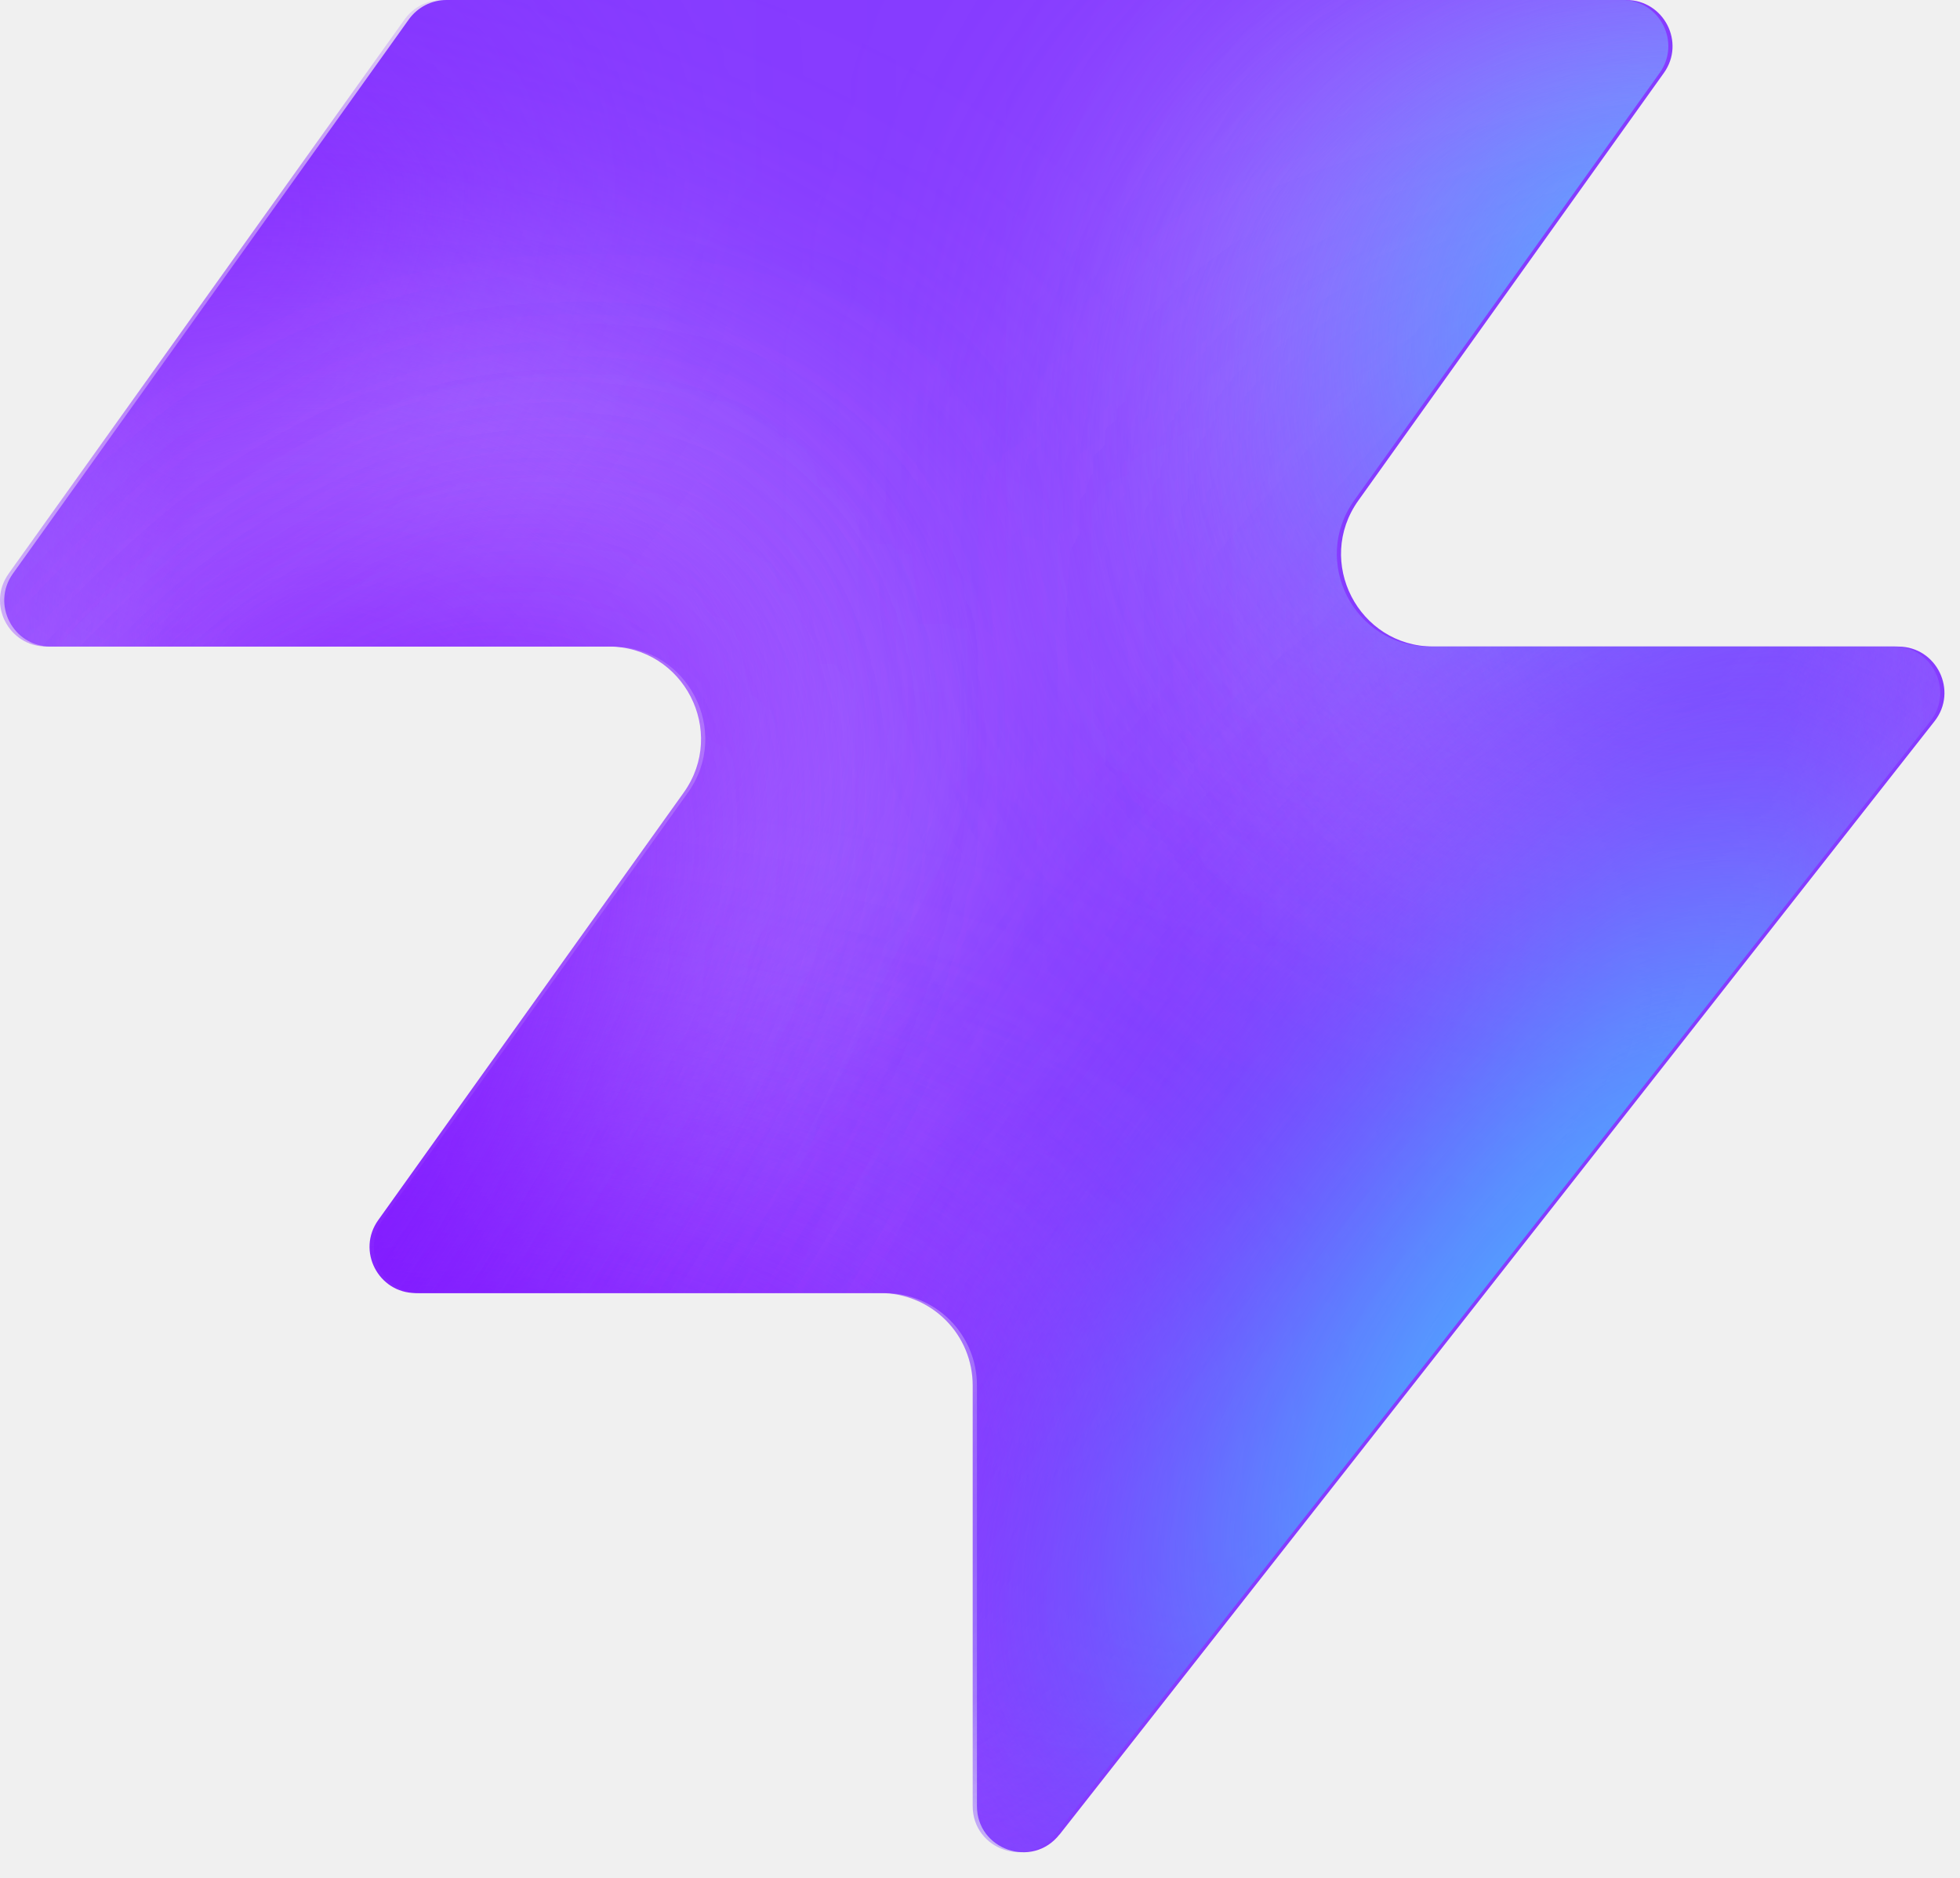
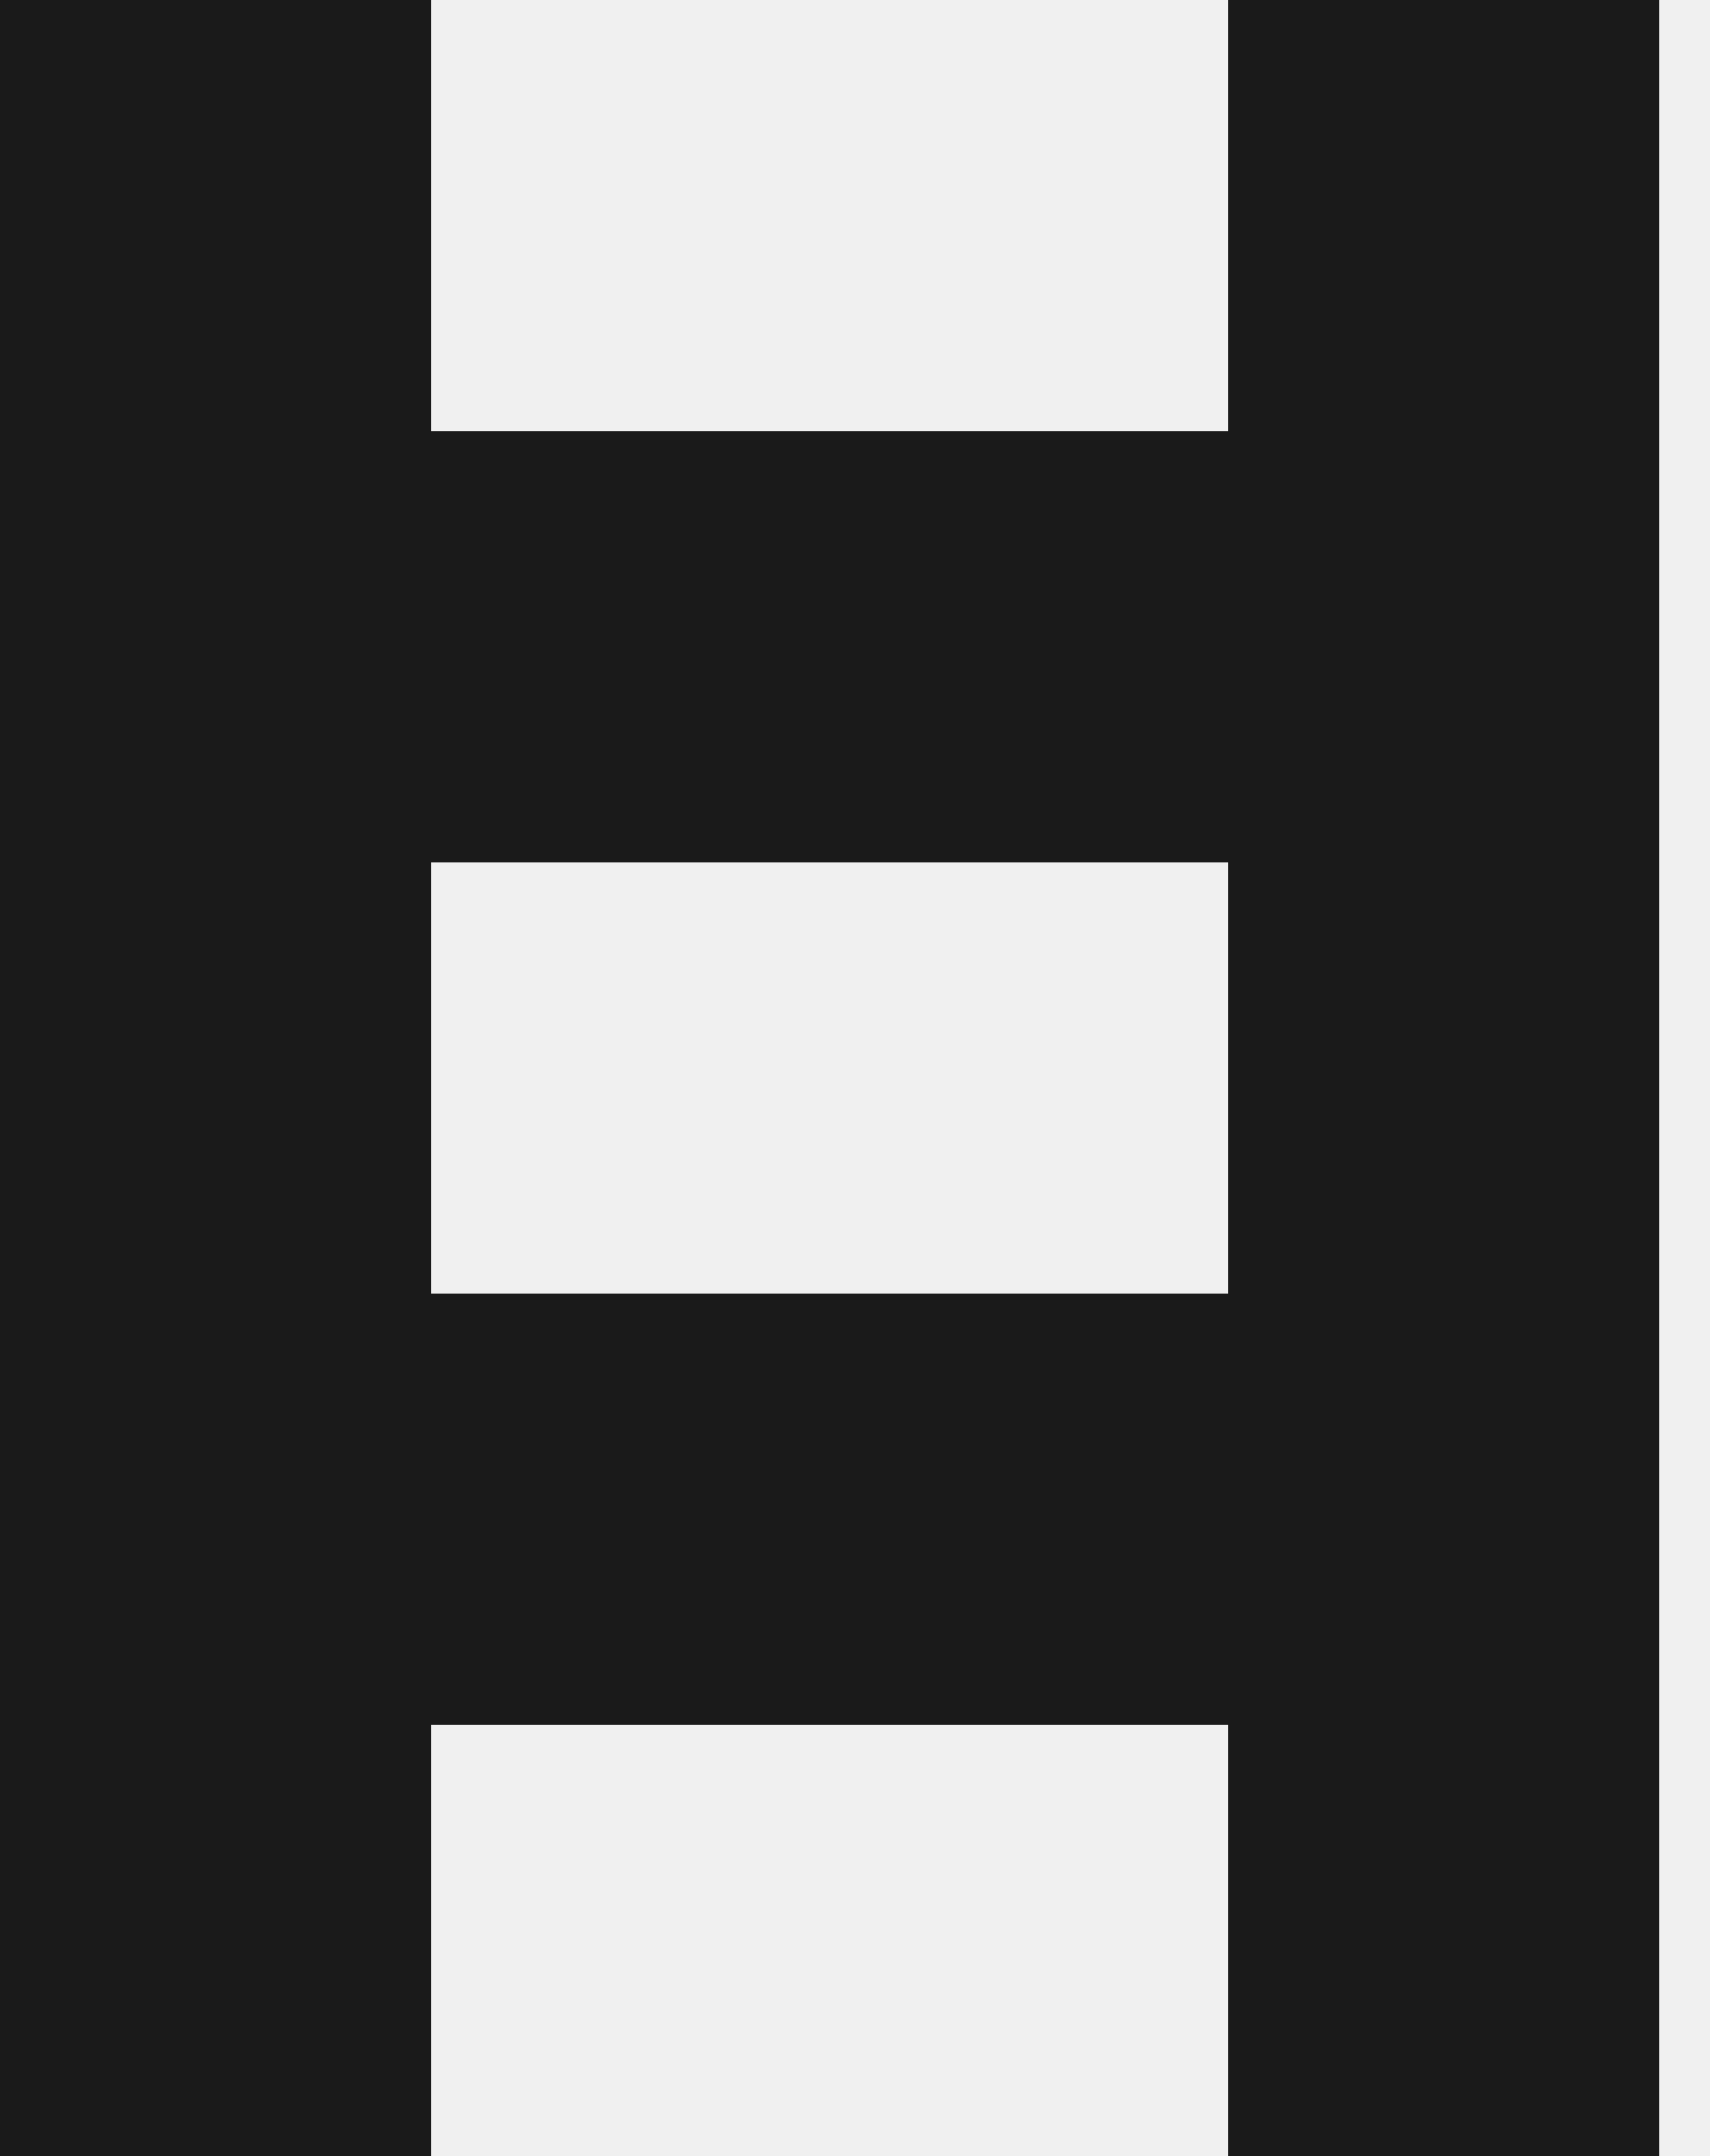
- <svg xmlns="http://www.w3.org/2000/svg" width="48" height="46" fill="none" viewBox="0 0 48 46">
-   <path fill="#863bff" d="M25.946 44.938c-.664.845-2.021.375-2.021-.698V33.937a2.26 2.26 0 0 0-2.262-2.262H10.287c-.92 0-1.456-1.04-.92-1.788l7.48-10.471c1.07-1.497 0-3.578-1.842-3.578H1.237c-.92 0-1.456-1.04-.92-1.788L10.013.474c.214-.297.556-.474.92-.474h28.894c.92 0 1.456 1.04.92 1.788l-7.48 10.471c-1.07 1.498 0 3.579 1.842 3.579h11.377c.943 0 1.473 1.088.89 1.83L25.947 44.94z" style="fill:#863bff;fill:color(display-p3 .525 .23 1);fill-opacity:1" />
-   <mask id="a" width="48" height="46" x="0" y="0" maskUnits="userSpaceOnUse" style="mask-type:alpha">
-     <path fill="#000" d="M25.842 44.938c-.664.844-2.021.375-2.021-.698V33.937a2.26 2.26 0 0 0-2.262-2.262H10.183c-.92 0-1.456-1.04-.92-1.788l7.48-10.471c1.07-1.498 0-3.579-1.842-3.579H1.133c-.92 0-1.456-1.04-.92-1.787L9.91.473c.214-.297.556-.474.92-.474h28.894c.92 0 1.456 1.04.92 1.788l-7.48 10.471c-1.07 1.498 0 3.578 1.842 3.578h11.377c.943 0 1.473 1.088.89 1.832L25.843 44.94z" style="fill:#000;fill-opacity:1" />
-   </mask>
-   <g mask="url(#a)">
-     <g filter="url(#b)">
-       <ellipse cx="5.508" cy="14.704" fill="#ede6ff" rx="5.508" ry="14.704" style="fill:#ede6ff;fill:color(display-p3 .927 .903 1);fill-opacity:1" transform="matrix(.00324 1 1 -.00324 -4.47 31.516)" />
-     </g>
-     <g filter="url(#c)">
-       <ellipse cx="10.399" cy="29.851" fill="#ede6ff" rx="10.399" ry="29.851" style="fill:#ede6ff;fill:color(display-p3 .927 .903 1);fill-opacity:1" transform="matrix(.00324 1 1 -.00324 -39.328 7.883)" />
-     </g>
-     <g filter="url(#d)">
-       <ellipse cx="5.508" cy="30.487" fill="#7e14ff" rx="5.508" ry="30.487" style="fill:#7e14ff;fill:color(display-p3 .492 .077 1);fill-opacity:1" transform="rotate(89.814 -25.913 -14.639)scale(1 -1)" />
-     </g>
-     <g filter="url(#e)">
-       <ellipse cx="5.508" cy="30.599" fill="#7e14ff" rx="5.508" ry="30.599" style="fill:#7e14ff;fill:color(display-p3 .492 .077 1);fill-opacity:1" transform="rotate(89.814 -32.644 -3.334)scale(1 -1)" />
-     </g>
-     <g filter="url(#f)">
-       <ellipse cx="5.508" cy="30.599" fill="#7e14ff" rx="5.508" ry="30.599" style="fill:#7e14ff;fill:color(display-p3 .492 .077 1);fill-opacity:1" transform="matrix(.00324 1 1 -.00324 -34.34 30.47)" />
-     </g>
-     <g filter="url(#g)">
-       <ellipse cx="14.072" cy="22.078" fill="#ede6ff" rx="14.072" ry="22.078" style="fill:#ede6ff;fill:color(display-p3 .927 .903 1);fill-opacity:1" transform="rotate(93.35 24.506 48.493)scale(-1 1)" />
-     </g>
-     <g filter="url(#h)">
-       <ellipse cx="3.47" cy="21.501" fill="#7e14ff" rx="3.47" ry="21.501" style="fill:#7e14ff;fill:color(display-p3 .492 .077 1);fill-opacity:1" transform="rotate(89.009 28.708 47.59)scale(-1 1)" />
-     </g>
-     <g filter="url(#i)">
-       <ellipse cx="3.47" cy="21.501" fill="#7e14ff" rx="3.47" ry="21.501" style="fill:#7e14ff;fill:color(display-p3 .492 .077 1);fill-opacity:1" transform="rotate(89.009 28.708 47.59)scale(-1 1)" />
-     </g>
-     <g filter="url(#j)">
-       <ellipse cx=".387" cy="8.972" fill="#7e14ff" rx="4.407" ry="29.108" style="fill:#7e14ff;fill:color(display-p3 .492 .077 1);fill-opacity:1" transform="rotate(39.51 .387 8.972)" />
-     </g>
-     <g filter="url(#k)">
-       <ellipse cx="47.523" cy="-6.092" fill="#7e14ff" rx="4.407" ry="29.108" style="fill:#7e14ff;fill:color(display-p3 .492 .077 1);fill-opacity:1" transform="rotate(37.892 47.523 -6.092)" />
-     </g>
-     <g filter="url(#l)">
-       <ellipse cx="41.412" cy="6.333" fill="#47bfff" rx="5.971" ry="9.665" style="fill:#47bfff;fill:color(display-p3 .28 .748 1);fill-opacity:1" transform="rotate(37.892 41.412 6.333)" />
-     </g>
-     <g filter="url(#m)">
-       <ellipse cx="-1.879" cy="38.332" fill="#7e14ff" rx="4.407" ry="29.108" style="fill:#7e14ff;fill:color(display-p3 .492 .077 1);fill-opacity:1" transform="rotate(37.892 -1.88 38.332)" />
-     </g>
-     <g filter="url(#n)">
-       <ellipse cx="-1.879" cy="38.332" fill="#7e14ff" rx="4.407" ry="29.108" style="fill:#7e14ff;fill:color(display-p3 .492 .077 1);fill-opacity:1" transform="rotate(37.892 -1.88 38.332)" />
-     </g>
-     <g filter="url(#o)">
-       <ellipse cx="35.651" cy="29.907" fill="#7e14ff" rx="4.407" ry="29.108" style="fill:#7e14ff;fill:color(display-p3 .492 .077 1);fill-opacity:1" transform="rotate(37.892 35.651 29.907)" />
-     </g>
-     <g filter="url(#p)">
-       <ellipse cx="38.418" cy="32.4" fill="#47bfff" rx="5.971" ry="15.297" style="fill:#47bfff;fill:color(display-p3 .28 .748 1);fill-opacity:1" transform="rotate(37.892 38.418 32.4)" />
-     </g>
-   </g>
-   <defs>
-     <filter id="b" width="60.045" height="41.654" x="-19.77" y="16.149" color-interpolation-filters="sRGB" filterUnits="userSpaceOnUse">
-       <feFlood flood-opacity="0" result="BackgroundImageFix" />
-       <feBlend in="SourceGraphic" in2="BackgroundImageFix" result="shape" />
-       <feGaussianBlur result="effect1_foregroundBlur_2002_17158" stdDeviation="7.659" />
-     </filter>
-     <filter id="c" width="90.34" height="51.437" x="-54.613" y="-7.533" color-interpolation-filters="sRGB" filterUnits="userSpaceOnUse">
-       <feFlood flood-opacity="0" result="BackgroundImageFix" />
-       <feBlend in="SourceGraphic" in2="BackgroundImageFix" result="shape" />
-       <feGaussianBlur result="effect1_foregroundBlur_2002_17158" stdDeviation="7.659" />
-     </filter>
-     <filter id="d" width="79.355" height="29.4" x="-49.64" y="2.03" color-interpolation-filters="sRGB" filterUnits="userSpaceOnUse">
-       <feFlood flood-opacity="0" result="BackgroundImageFix" />
-       <feBlend in="SourceGraphic" in2="BackgroundImageFix" result="shape" />
-       <feGaussianBlur result="effect1_foregroundBlur_2002_17158" stdDeviation="4.596" />
-     </filter>
-     <filter id="e" width="79.579" height="29.4" x="-45.045" y="20.029" color-interpolation-filters="sRGB" filterUnits="userSpaceOnUse">
-       <feFlood flood-opacity="0" result="BackgroundImageFix" />
-       <feBlend in="SourceGraphic" in2="BackgroundImageFix" result="shape" />
-       <feGaussianBlur result="effect1_foregroundBlur_2002_17158" stdDeviation="4.596" />
-     </filter>
-     <filter id="f" width="79.579" height="29.4" x="-43.513" y="21.178" color-interpolation-filters="sRGB" filterUnits="userSpaceOnUse">
-       <feFlood flood-opacity="0" result="BackgroundImageFix" />
-       <feBlend in="SourceGraphic" in2="BackgroundImageFix" result="shape" />
-       <feGaussianBlur result="effect1_foregroundBlur_2002_17158" stdDeviation="4.596" />
-     </filter>
-     <filter id="g" width="74.749" height="58.852" x="15.756" y="-17.901" color-interpolation-filters="sRGB" filterUnits="userSpaceOnUse">
-       <feFlood flood-opacity="0" result="BackgroundImageFix" />
-       <feBlend in="SourceGraphic" in2="BackgroundImageFix" result="shape" />
-       <feGaussianBlur result="effect1_foregroundBlur_2002_17158" stdDeviation="7.659" />
-     </filter>
-     <filter id="h" width="61.377" height="25.362" x="23.548" y="2.284" color-interpolation-filters="sRGB" filterUnits="userSpaceOnUse">
-       <feFlood flood-opacity="0" result="BackgroundImageFix" />
-       <feBlend in="SourceGraphic" in2="BackgroundImageFix" result="shape" />
-       <feGaussianBlur result="effect1_foregroundBlur_2002_17158" stdDeviation="4.596" />
-     </filter>
-     <filter id="i" width="61.377" height="25.362" x="23.548" y="2.284" color-interpolation-filters="sRGB" filterUnits="userSpaceOnUse">
-       <feFlood flood-opacity="0" result="BackgroundImageFix" />
-       <feBlend in="SourceGraphic" in2="BackgroundImageFix" result="shape" />
-       <feGaussianBlur result="effect1_foregroundBlur_2002_17158" stdDeviation="4.596" />
-     </filter>
-     <filter id="j" width="56.045" height="63.649" x="-27.636" y="-22.853" color-interpolation-filters="sRGB" filterUnits="userSpaceOnUse">
-       <feFlood flood-opacity="0" result="BackgroundImageFix" />
-       <feBlend in="SourceGraphic" in2="BackgroundImageFix" result="shape" />
-       <feGaussianBlur result="effect1_foregroundBlur_2002_17158" stdDeviation="4.596" />
-     </filter>
-     <filter id="k" width="54.814" height="64.646" x="20.116" y="-38.415" color-interpolation-filters="sRGB" filterUnits="userSpaceOnUse">
-       <feFlood flood-opacity="0" result="BackgroundImageFix" />
-       <feBlend in="SourceGraphic" in2="BackgroundImageFix" result="shape" />
-       <feGaussianBlur result="effect1_foregroundBlur_2002_17158" stdDeviation="4.596" />
-     </filter>
-     <filter id="l" width="33.541" height="35.313" x="24.641" y="-11.323" color-interpolation-filters="sRGB" filterUnits="userSpaceOnUse">
-       <feFlood flood-opacity="0" result="BackgroundImageFix" />
-       <feBlend in="SourceGraphic" in2="BackgroundImageFix" result="shape" />
-       <feGaussianBlur result="effect1_foregroundBlur_2002_17158" stdDeviation="4.596" />
-     </filter>
-     <filter id="m" width="54.814" height="64.646" x="-29.286" y="6.009" color-interpolation-filters="sRGB" filterUnits="userSpaceOnUse">
-       <feFlood flood-opacity="0" result="BackgroundImageFix" />
-       <feBlend in="SourceGraphic" in2="BackgroundImageFix" result="shape" />
-       <feGaussianBlur result="effect1_foregroundBlur_2002_17158" stdDeviation="4.596" />
-     </filter>
-     <filter id="n" width="54.814" height="64.646" x="-29.286" y="6.009" color-interpolation-filters="sRGB" filterUnits="userSpaceOnUse">
-       <feFlood flood-opacity="0" result="BackgroundImageFix" />
-       <feBlend in="SourceGraphic" in2="BackgroundImageFix" result="shape" />
-       <feGaussianBlur result="effect1_foregroundBlur_2002_17158" stdDeviation="4.596" />
-     </filter>
-     <filter id="o" width="54.814" height="64.646" x="8.244" y="-2.416" color-interpolation-filters="sRGB" filterUnits="userSpaceOnUse">
-       <feFlood flood-opacity="0" result="BackgroundImageFix" />
-       <feBlend in="SourceGraphic" in2="BackgroundImageFix" result="shape" />
-       <feGaussianBlur result="effect1_foregroundBlur_2002_17158" stdDeviation="4.596" />
-     </filter>
-     <filter id="p" width="39.409" height="43.623" x="18.713" y="10.588" color-interpolation-filters="sRGB" filterUnits="userSpaceOnUse">
-       <feFlood flood-opacity="0" result="BackgroundImageFix" />
-       <feBlend in="SourceGraphic" in2="BackgroundImageFix" result="shape" />
-       <feGaussianBlur result="effect1_foregroundBlur_2002_17158" stdDeviation="4.596" />
-     </filter>
-   </defs>
+ <svg xmlns="http://www.w3.org/2000/svg" width="23" height="29" viewBox="0 0 23 29" fill="none">
+   <style>
+     path { fill: #1a1a1a; }
+     @media (prefers-color-scheme: dark) {
+       path { fill: #ffffff; }
+     }
+   </style>
+   <path fill-rule="evenodd" clip-rule="evenodd" d="M5.8 0H0V29H5.8V23.2H16.52V29H22.32V0H16.52V5.8L5.8 5.8V0ZM16.52 11.6L5.8 11.6V17.4L16.52 17.4V11.6Z" />
</svg>
